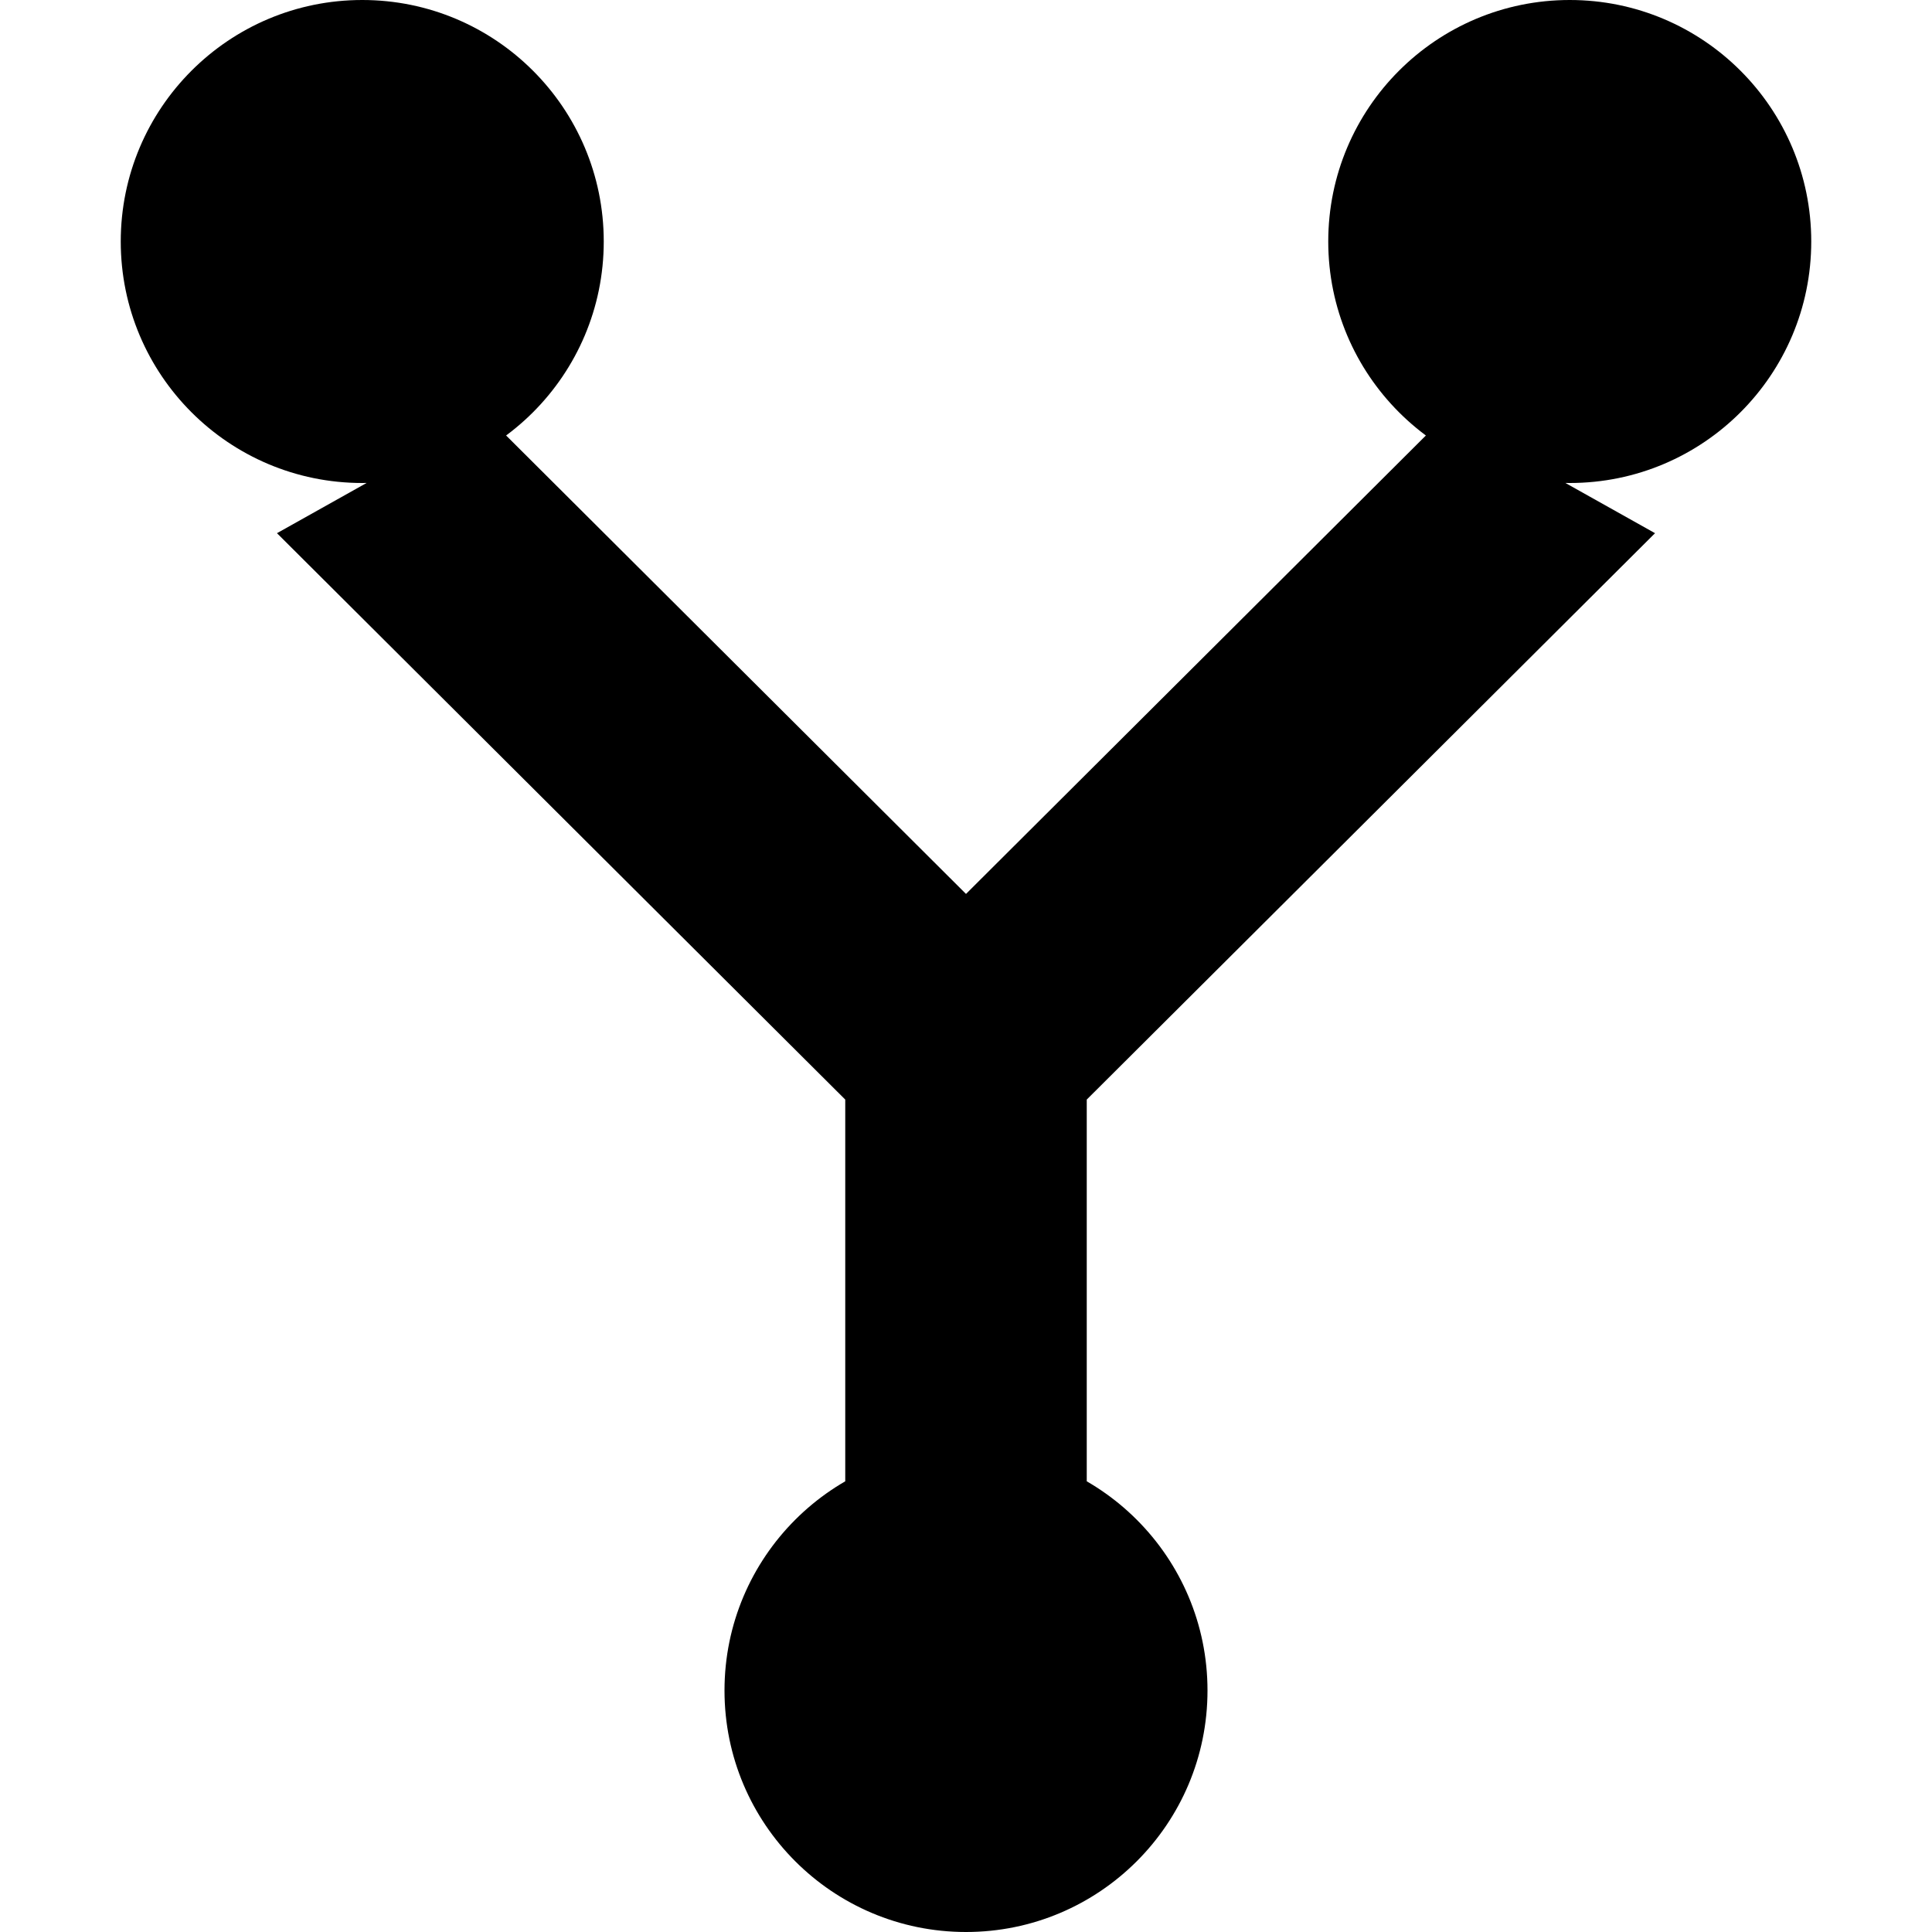
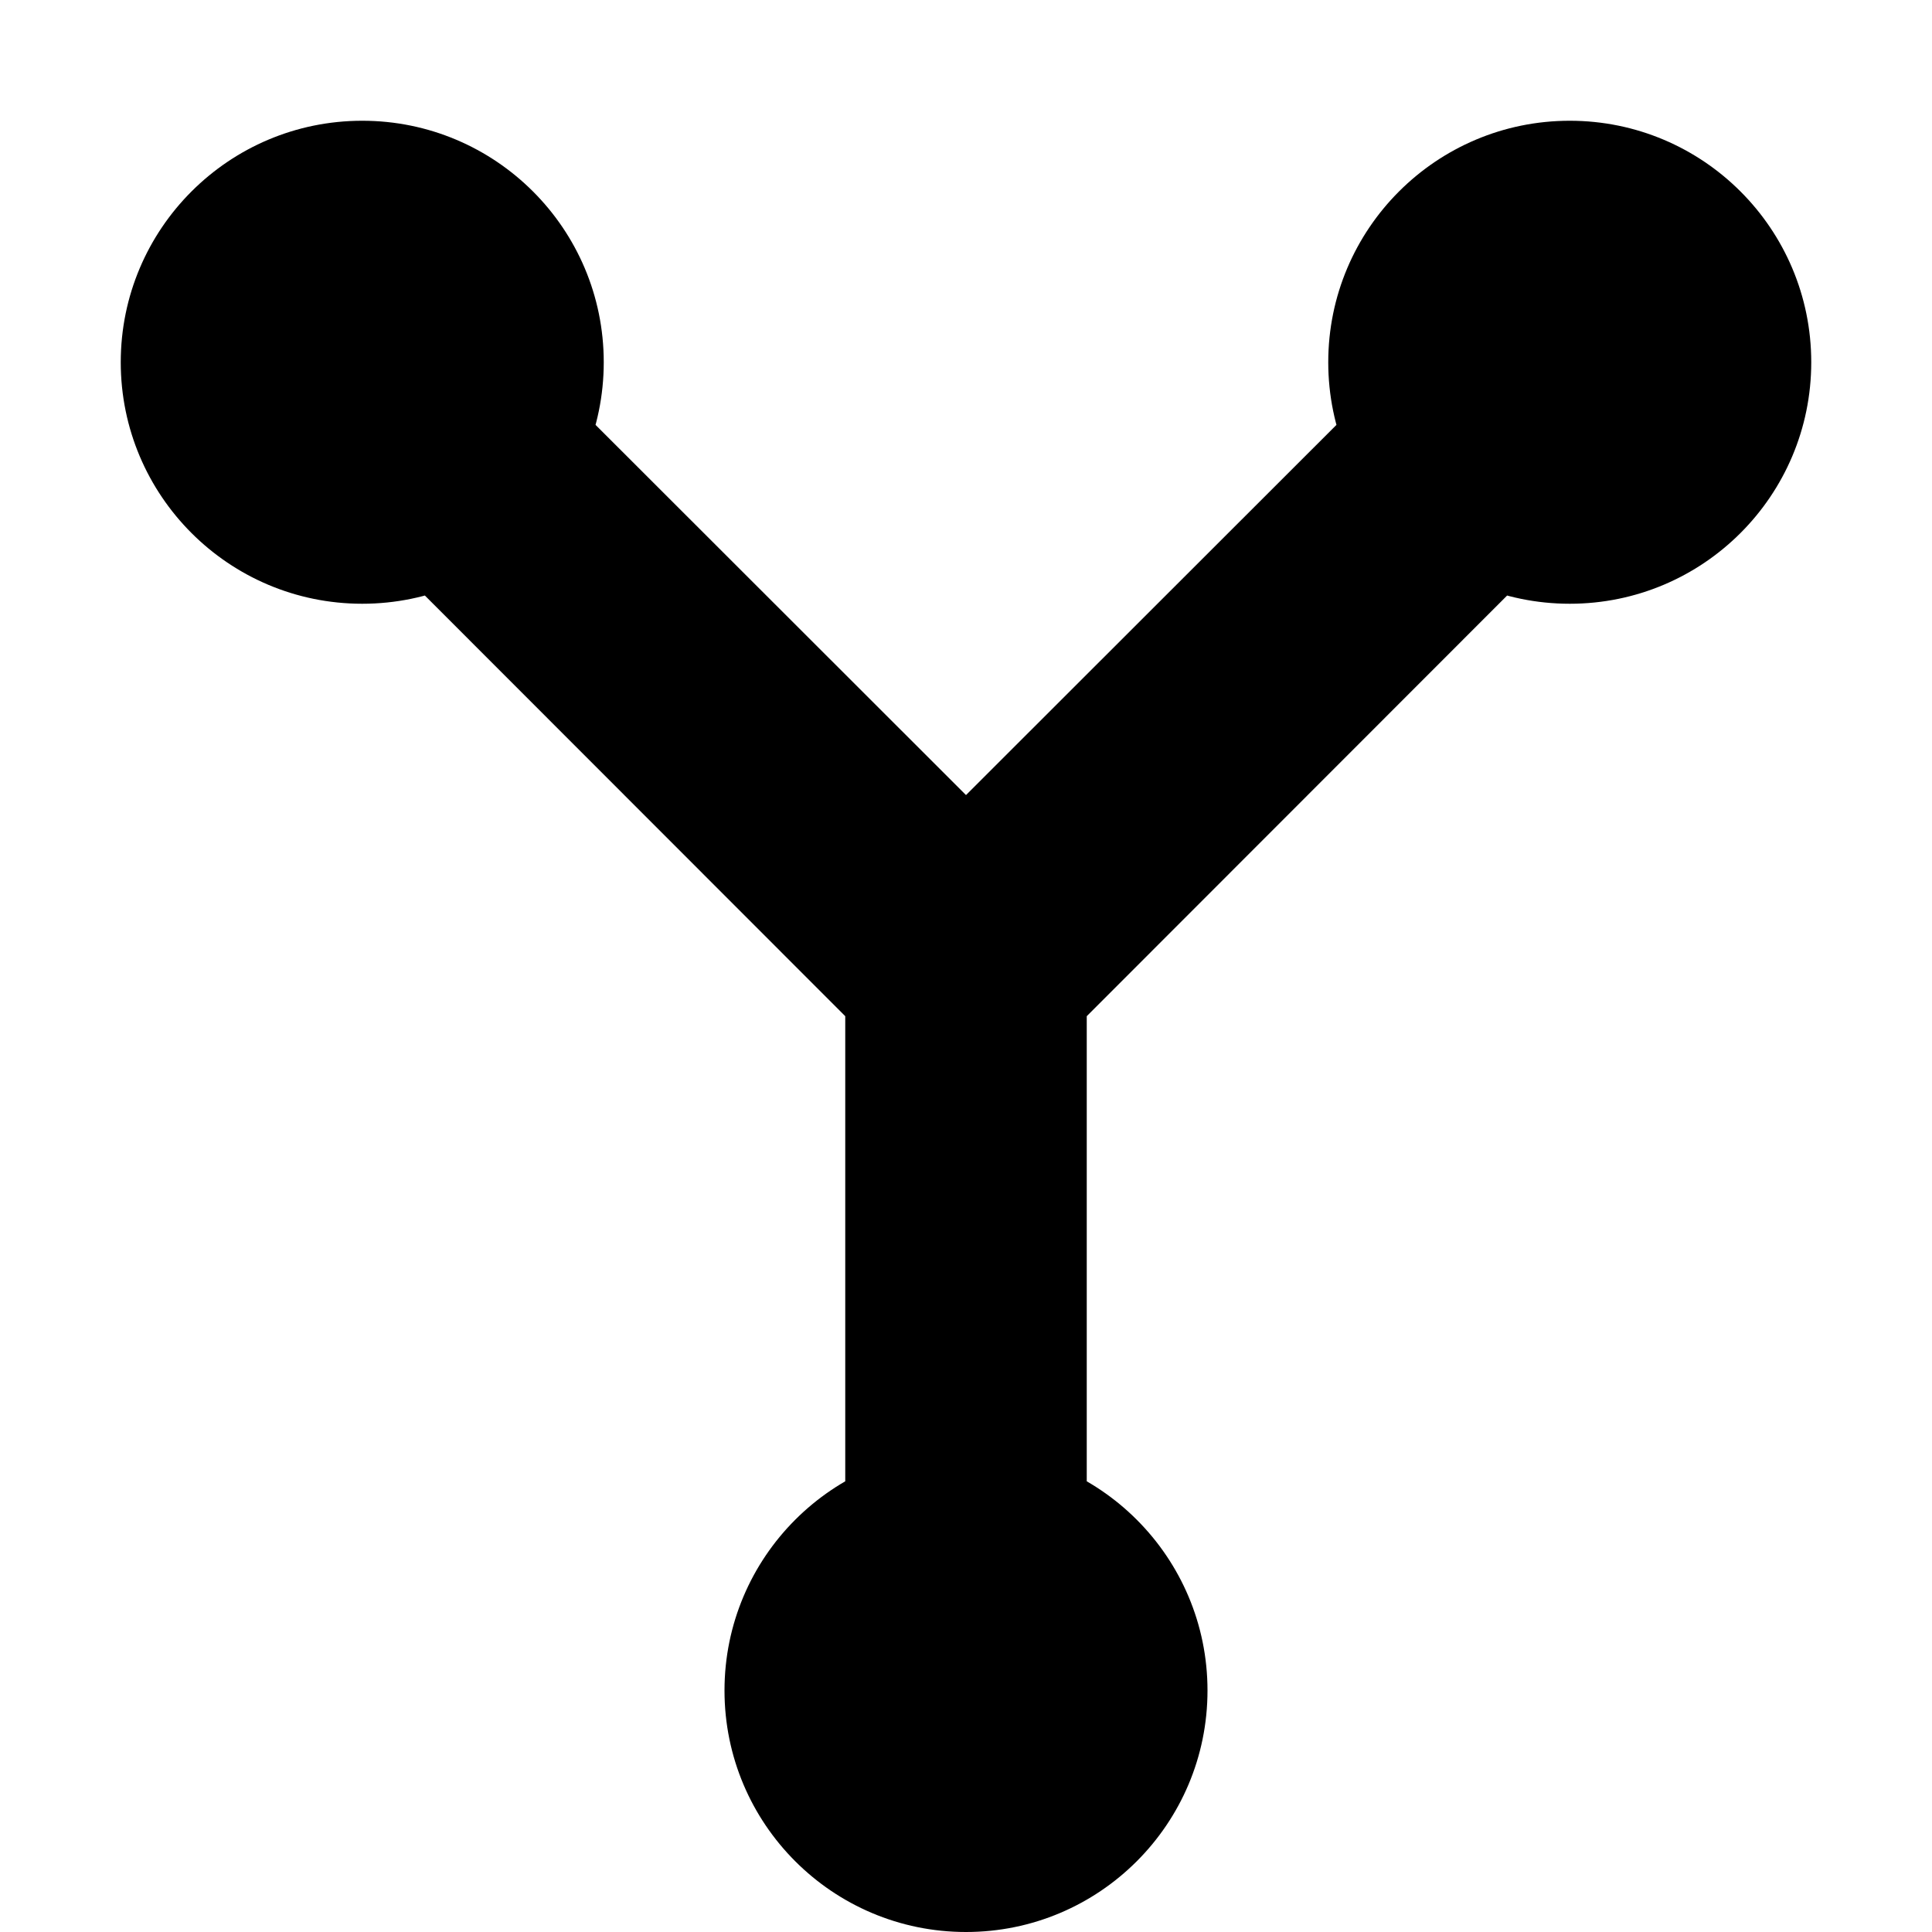
<svg xmlns="http://www.w3.org/2000/svg" viewBox="0 0 512 512">
-   <path d="M96 0a64 64 0 1 1 0 128 64 64 0 1 1 0-128zm320 0a64 64 0 1 1 0 128 64 64 0 1 1 0-128zM73.4 141.3l55.5-31.1L256 236.9l127.1-126.7 55.5 31.1L288 291.4V448h-64V291.4L73.4 141.3zM256 384a64 64 0 1 1 0 128 64 64 0 1 1 0-128z" />
+   <path d="M96 32a64 64 0 1 1 0 128 64 64 0 1 1 0-128zm320 0a64 64 0 1 1 0 128 64 64 0 1 1 0-128zM73.4 118.6l45.2-45.2L256 210.7 393.4 73.4l45.2 45.2L288 269.3V448h-64V269.3L73.4 118.6zM256 384a64 64 0 1 1 0 128 64 64 0 1 1 0-128z" />
</svg>
